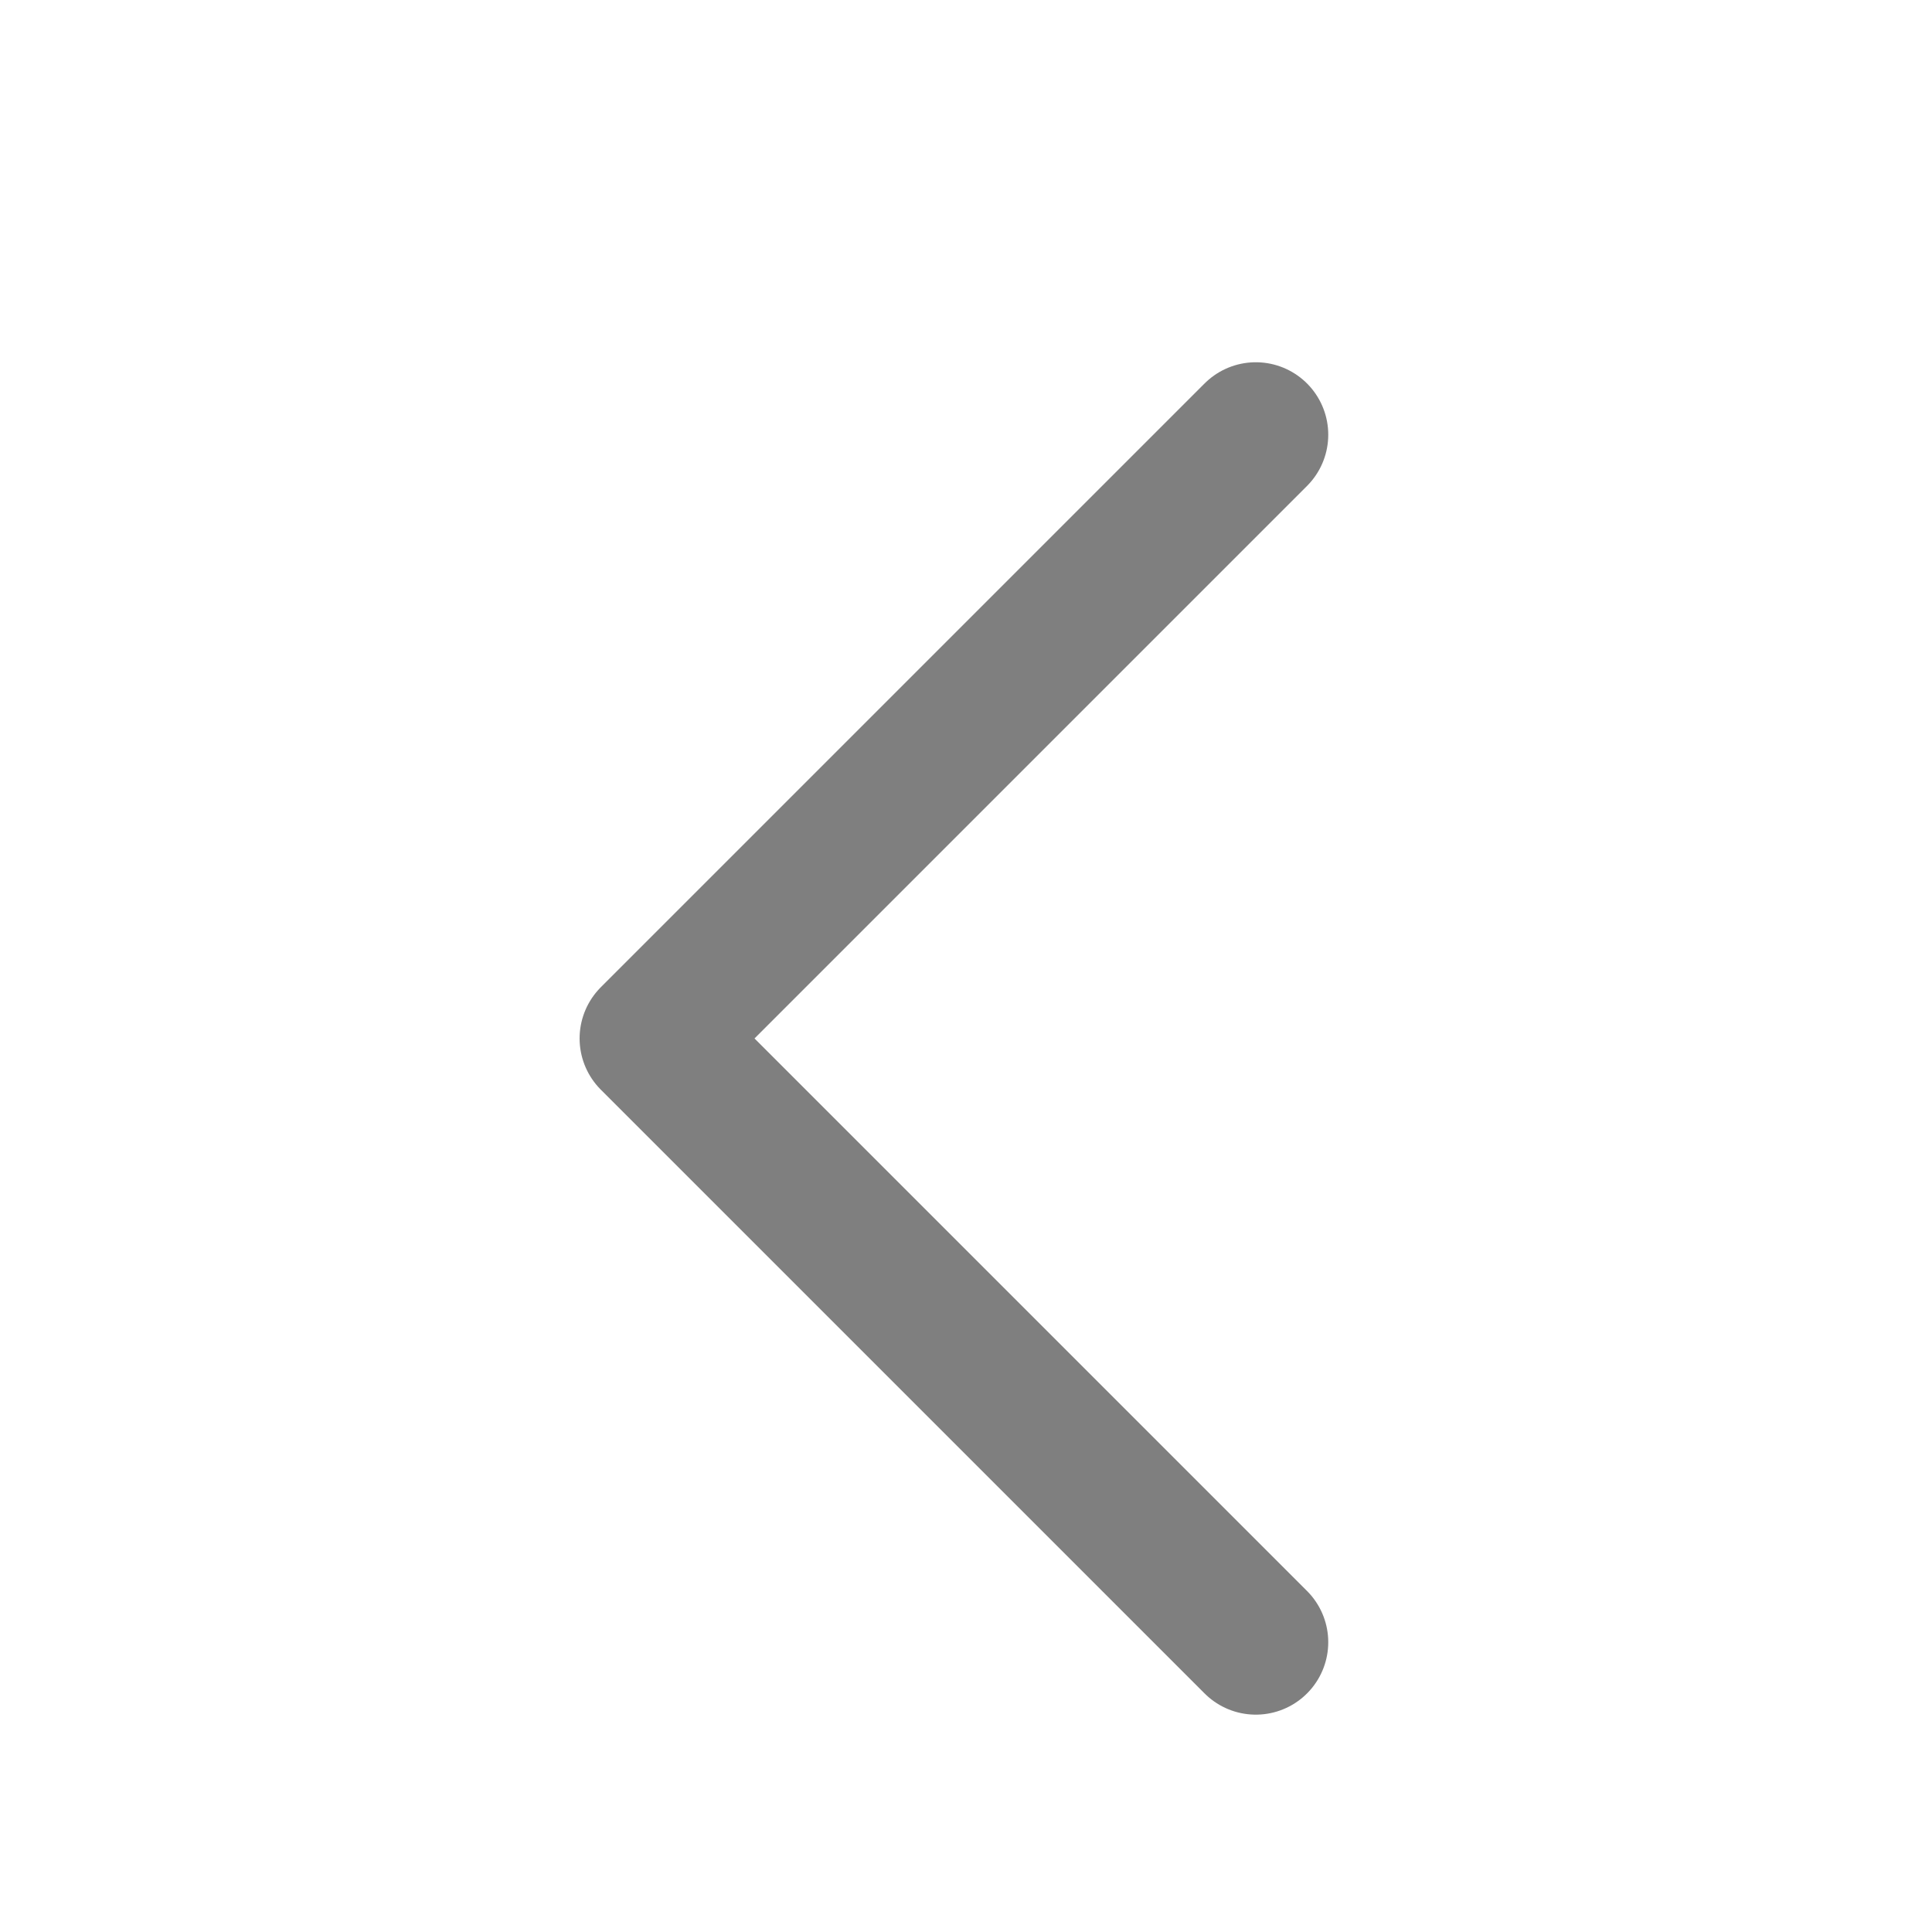
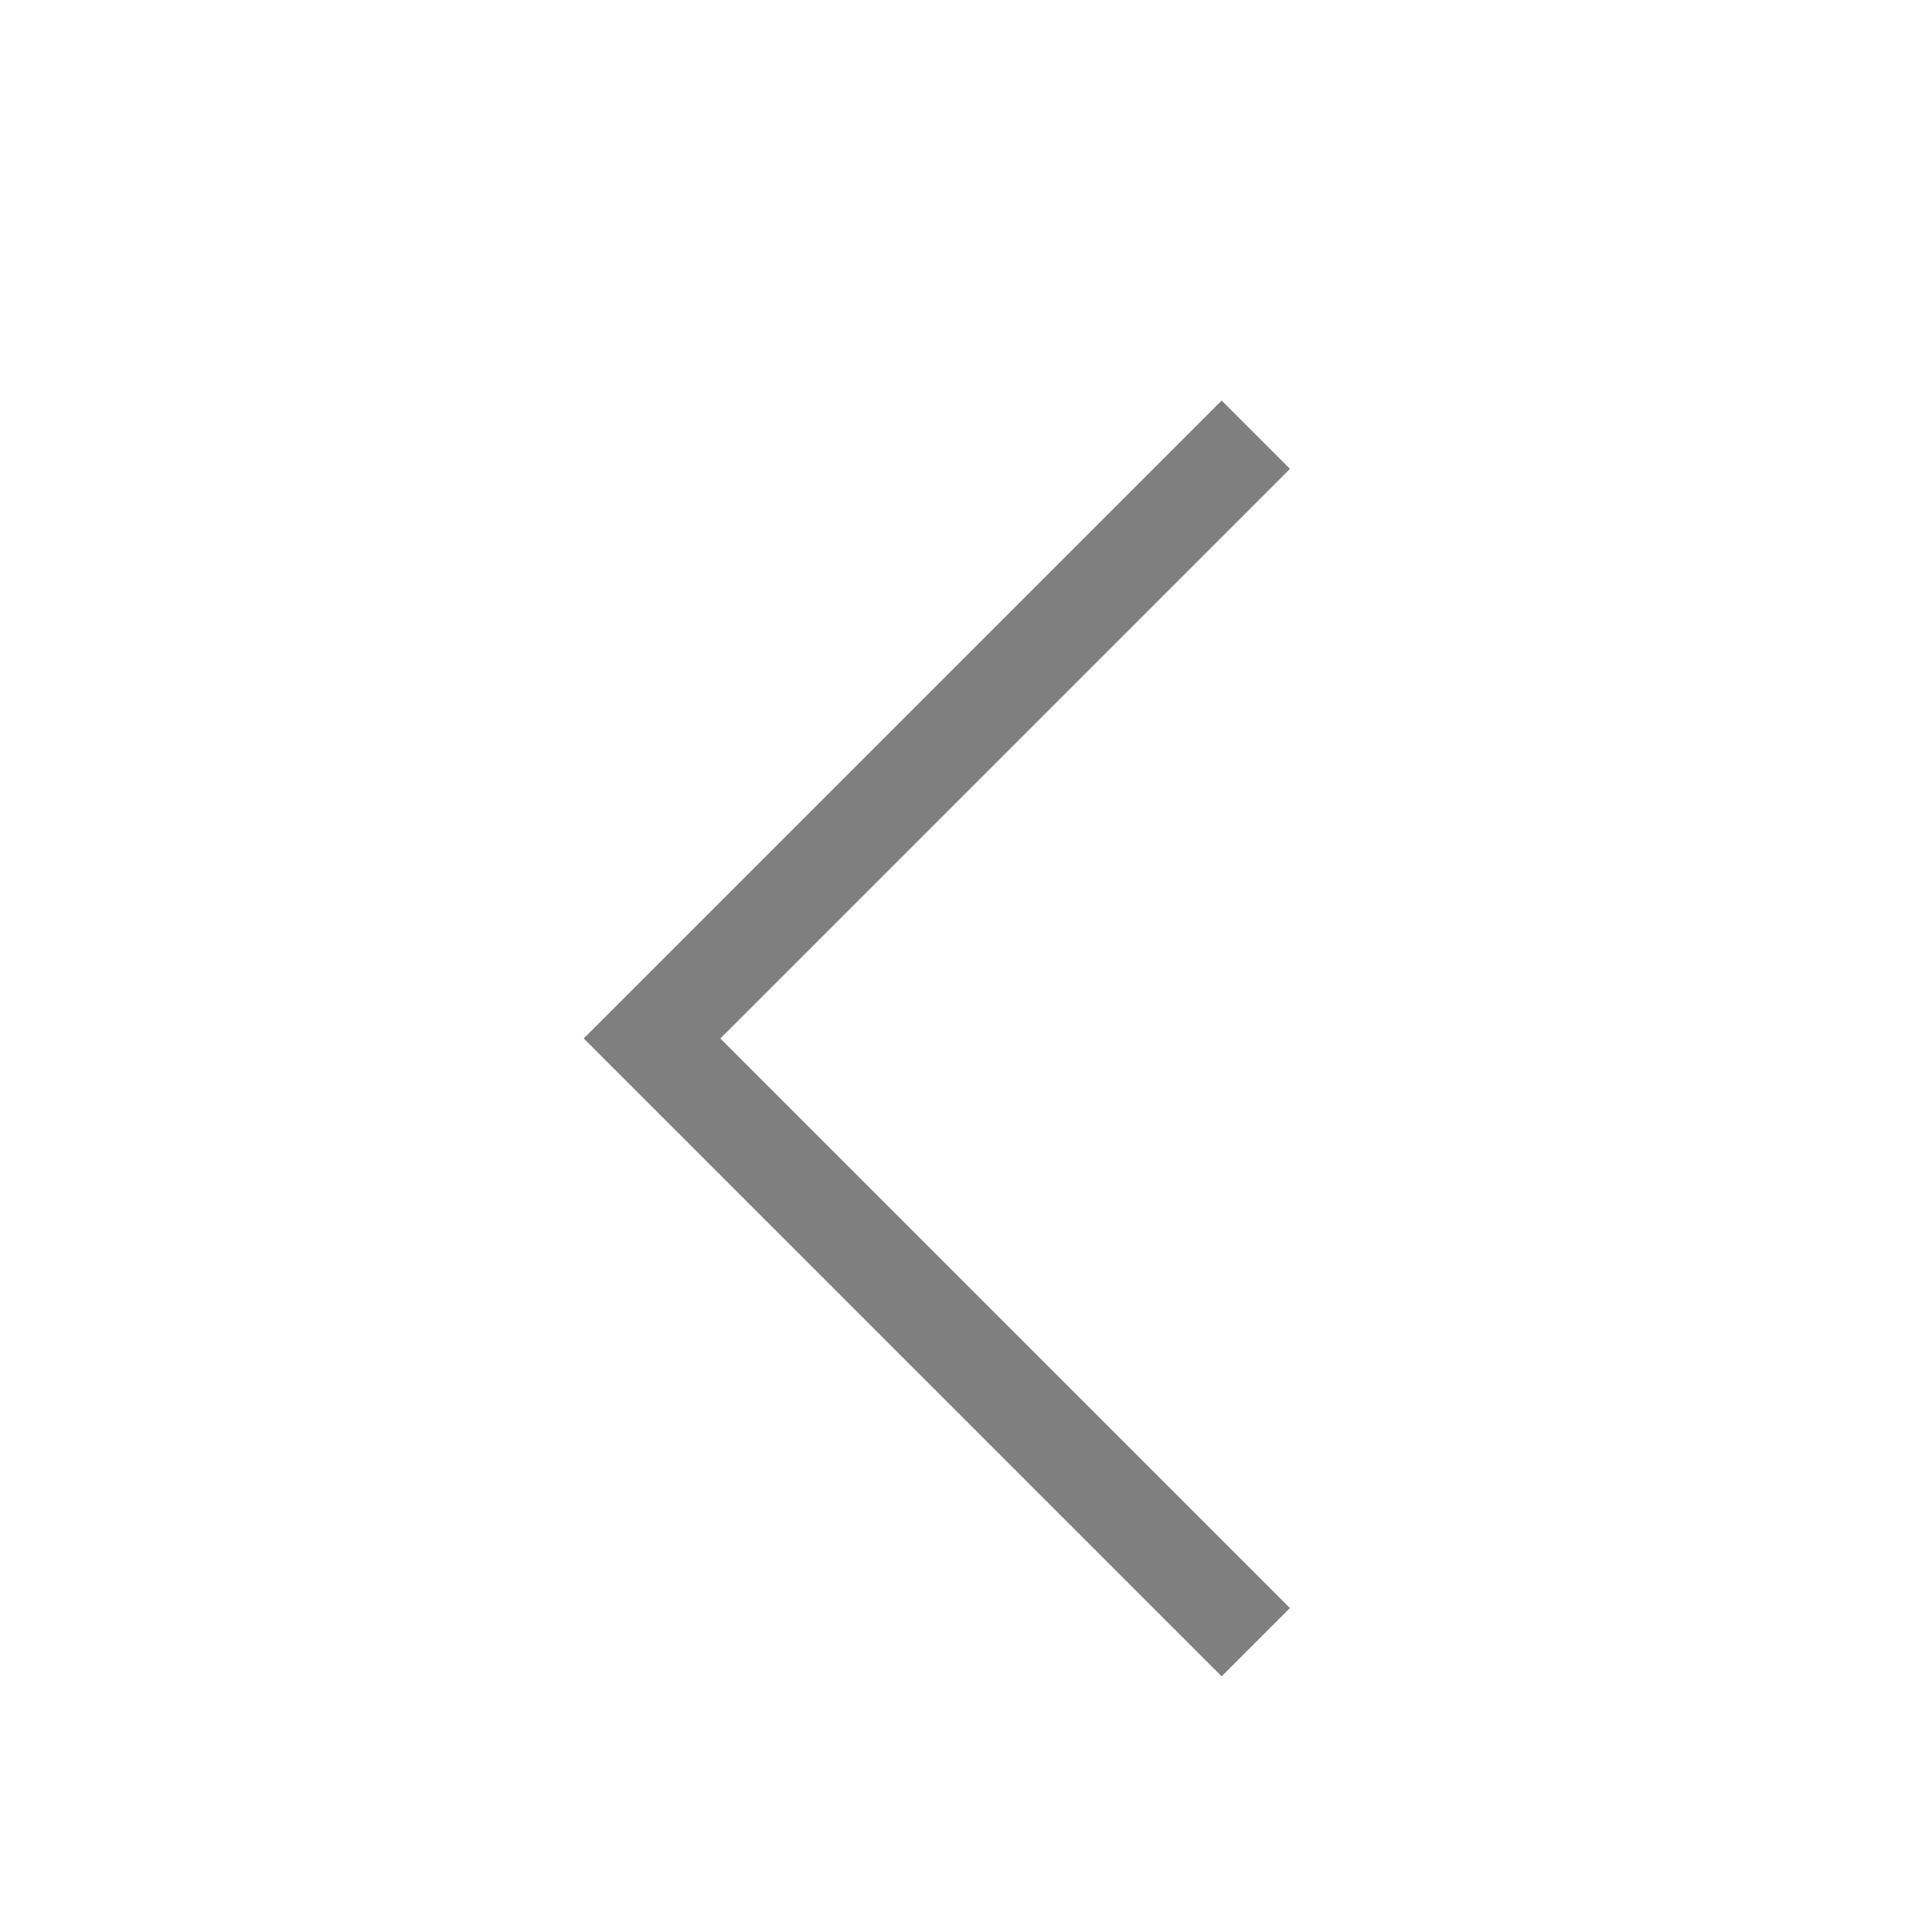
<svg xmlns="http://www.w3.org/2000/svg" width="20" height="20" viewBox="0 0 20 20" fill="none">
-   <path d="M13 4.5L6.75 10.75L13 17" stroke="#7F7F7F" stroke-width="1.5" stroke-linecap="round" stroke-linejoin="round" />
+   <path d="M13 4.5L6.75 10.75L13 17" stroke="#7F7F7F" strokeWidth="1.5" strokeLinecap="round" strokeLinejoin="round" />
</svg>
